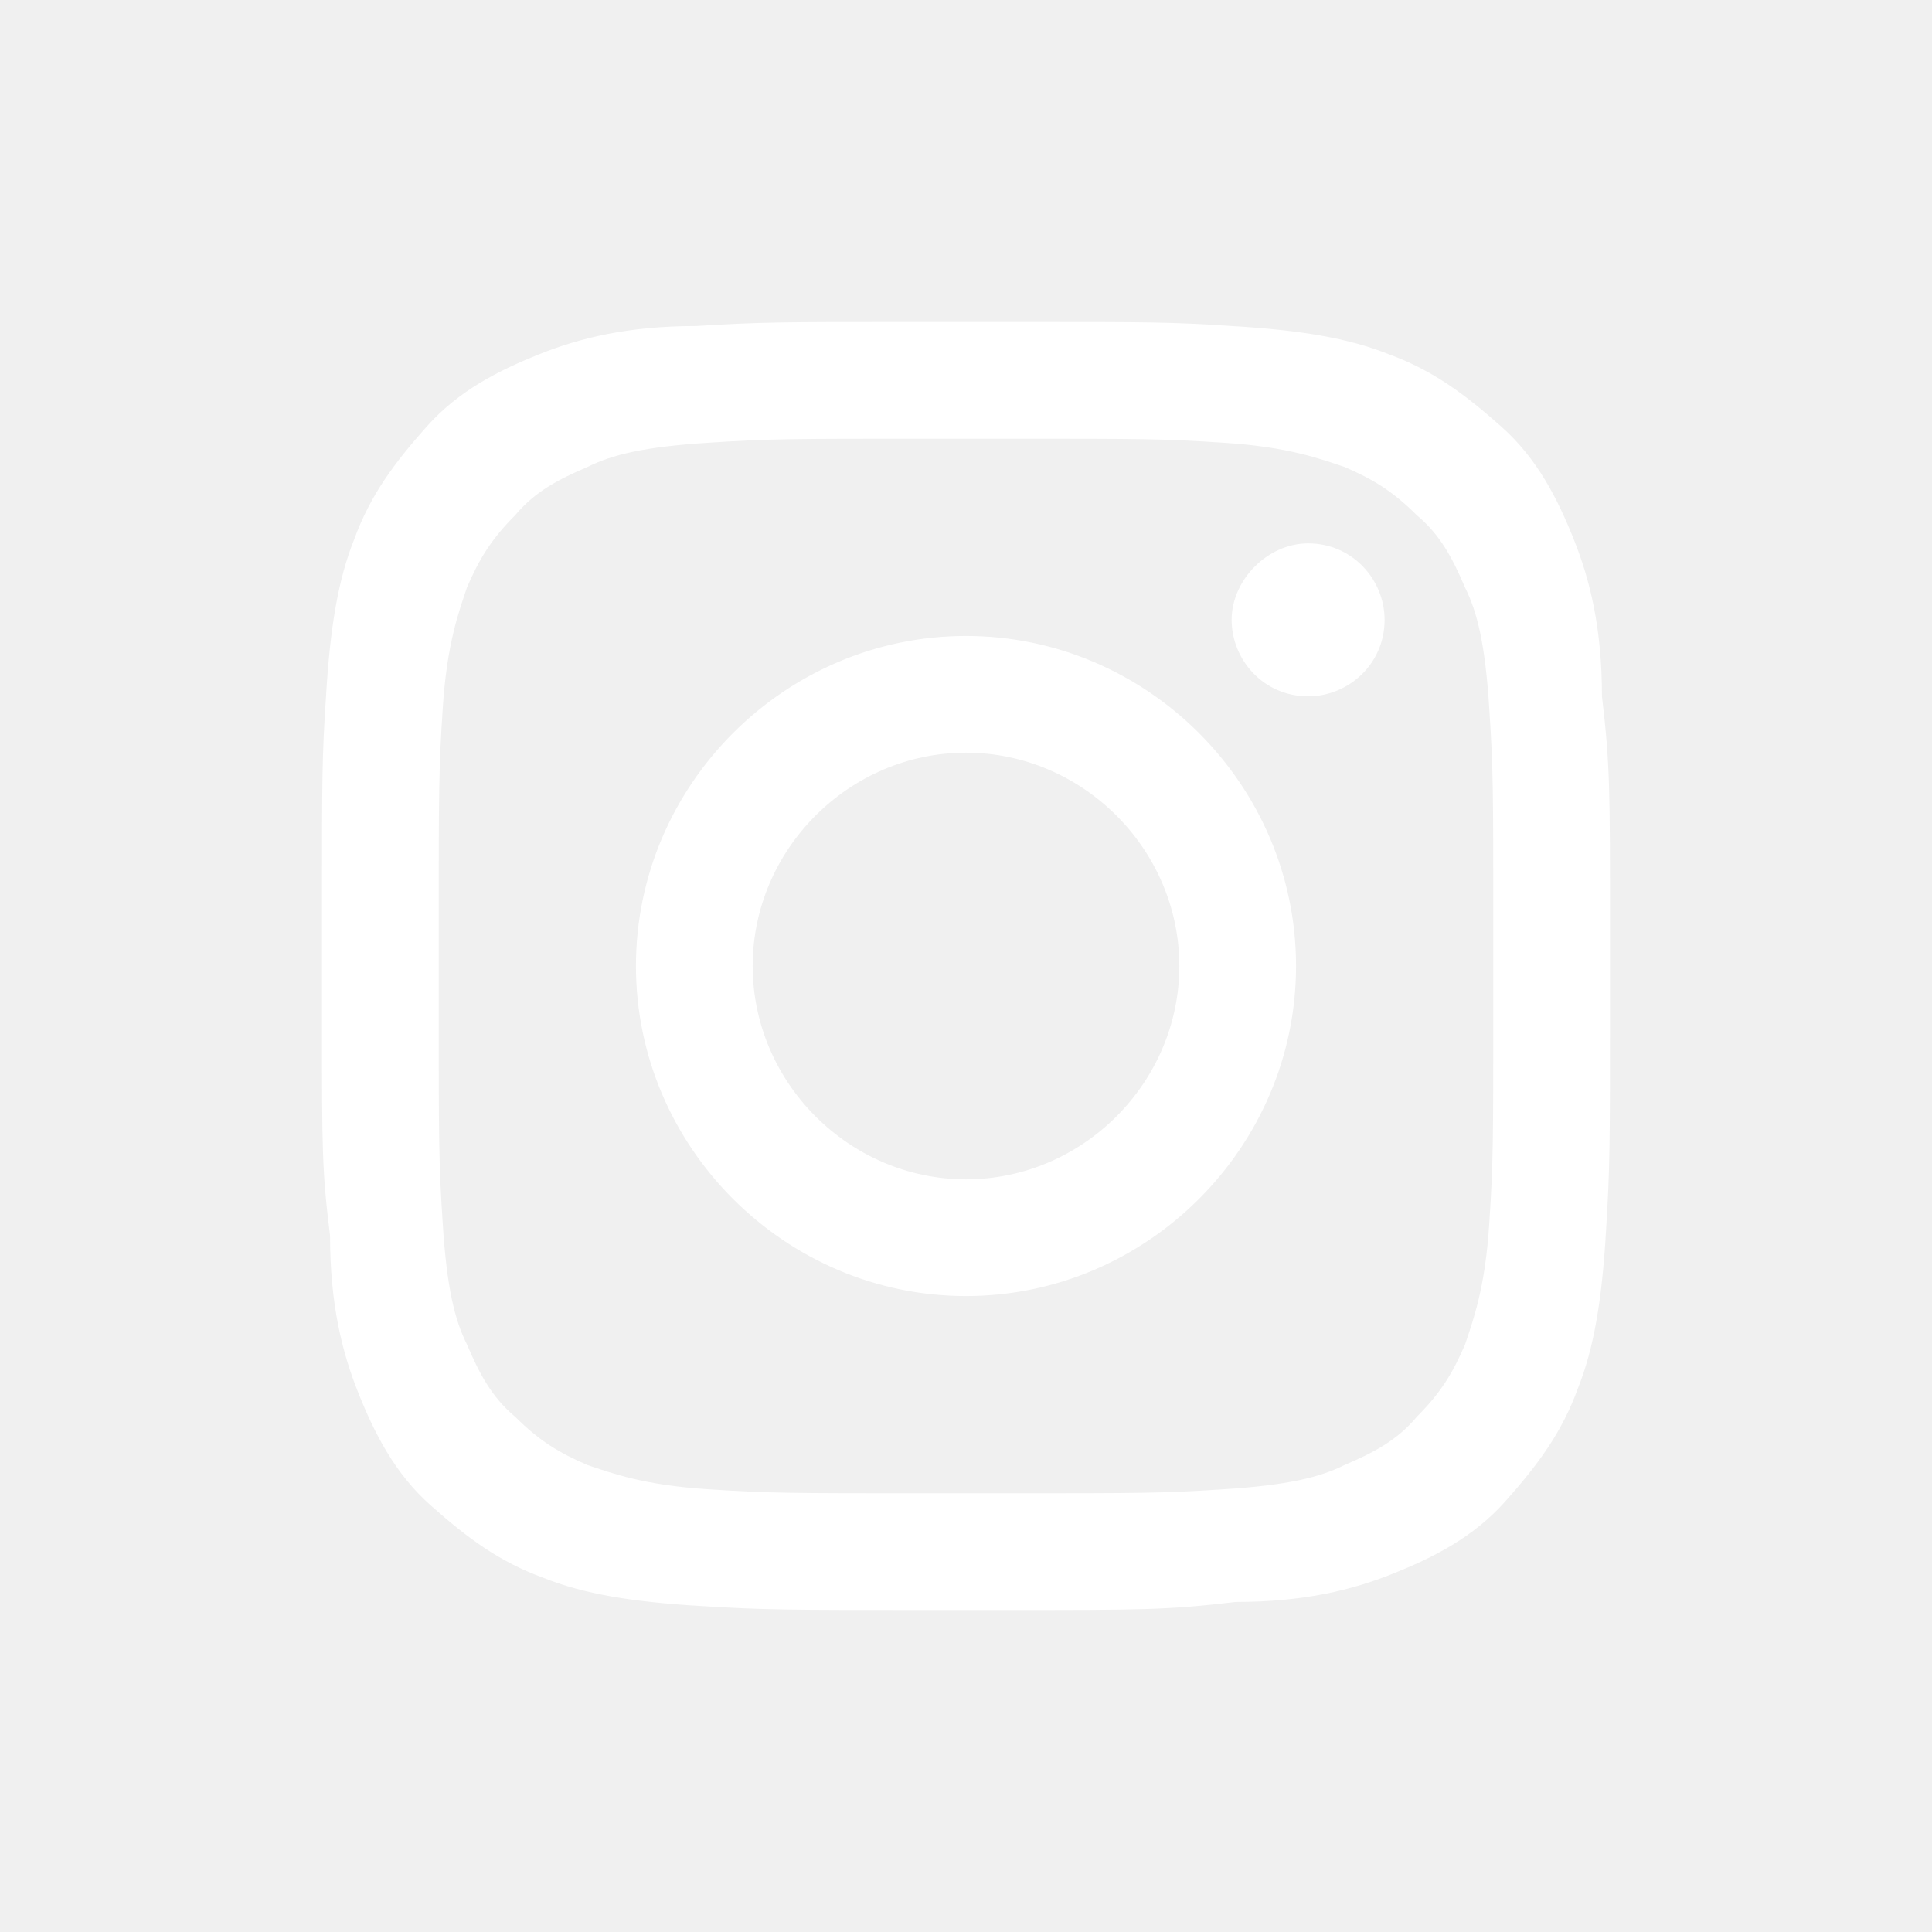
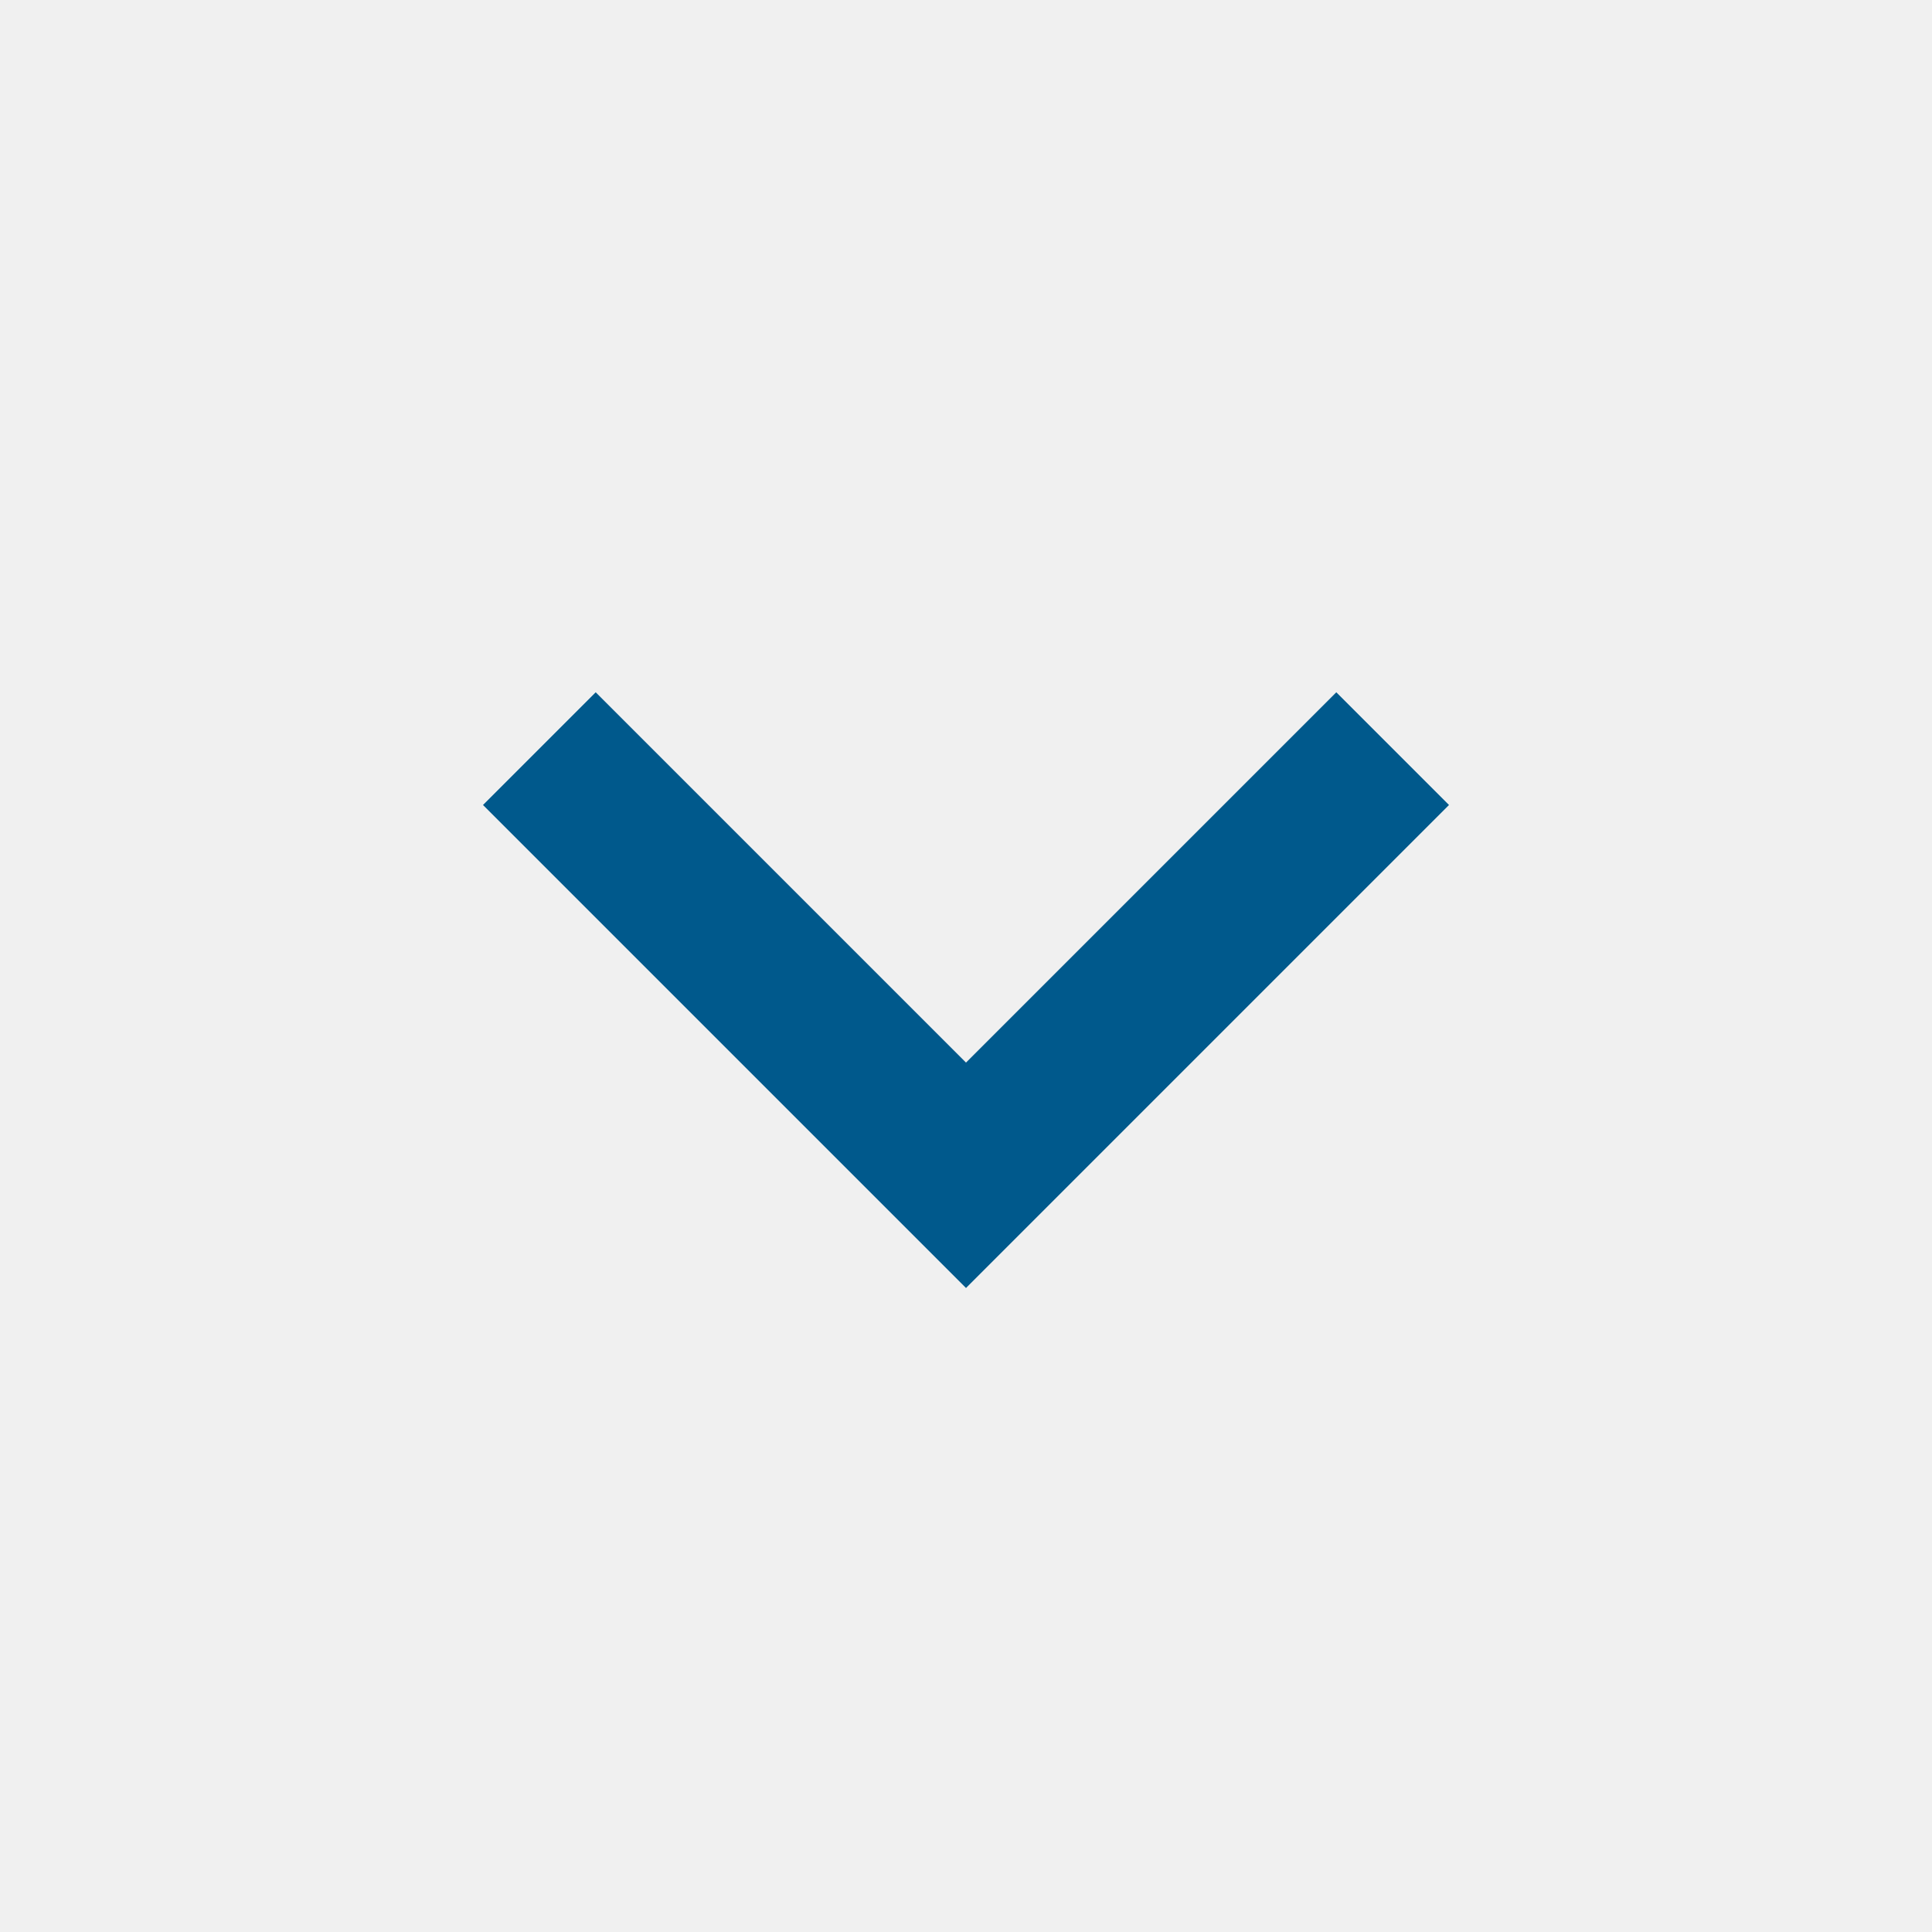
- <svg xmlns="http://www.w3.org/2000/svg" width="48" height="48" viewBox="0 0 48 48">
-   <style>.instagram--white{fill-rule:evenodd;clip-rule:evenodd;fill:#fff}</style>
-   <path class="instagram--white" d="M25.6 8c2.9 0 3.5 0 5 .1 1.7.1 2.9.3 3.9.7 1.1.4 1.9 1 2.8 1.8s1.4 1.8 1.8 2.8c.4 1 .7 2.2.7 3.9.2 1.7.2 2.3.2 5.7v2c0 3.4 0 4-.1 5.6-.1 1.7-.3 2.9-.7 3.9-.4 1.1-1 1.9-1.8 2.8s-1.8 1.4-2.8 1.8c-1 .4-2.2.7-3.9.7-1.7.2-2.3.2-5.7.2h-2c-3.4 0-4 0-5.6-.1-1.7-.1-2.9-.3-3.9-.7-1.1-.4-1.9-1-2.8-1.8s-1.4-1.8-1.8-2.8c-.4-1-.7-2.2-.7-3.9-.2-1.6-.2-2.2-.2-5.1v-3.3c0-2.9 0-3.5.1-5 .1-1.7.3-2.9.7-3.9.4-1.1 1-1.9 1.8-2.8s1.8-1.4 2.8-1.8c1-.4 2.2-.7 3.9-.7 1.6-.1 2.2-.1 5.1-.1h3.2zm-.6 2.9h-2c-3.3 0-3.9 0-5.4.1-1.6.1-2.4.3-3 .6-.7.3-1.3.6-1.8 1.2-.6.6-.9 1.1-1.2 1.8-.2.6-.5 1.4-.6 3-.1 1.5-.1 2.1-.1 5.4v2c0 3.3 0 3.9.1 5.4.1 1.6.3 2.4.6 3 .3.7.6 1.3 1.2 1.8.6.6 1.1.9 1.8 1.2.6.2 1.4.5 3 .6 1.5.1 2.1.1 5.4.1h2c3.3 0 3.9 0 5.4-.1 1.6-.1 2.4-.3 3-.6.7-.3 1.3-.6 1.8-1.2.6-.6.9-1.1 1.2-1.8.2-.6.5-1.4.6-3 .1-1.5.1-2.1.1-5.4v-2c0-3.3 0-3.9-.1-5.4-.1-1.6-.3-2.4-.6-3-.3-.7-.6-1.3-1.2-1.8-.6-.6-1.1-.9-1.8-1.2-.6-.2-1.4-.5-3-.6-1.5-.1-2-.1-5.4-.1zm-1 4.9c4.5 0 8.2 3.7 8.2 8.2 0 4.5-3.7 8.2-8.2 8.2s-8.2-3.7-8.2-8.2c0-4.5 3.7-8.2 8.2-8.2zm0 2.9c-2.9 0-5.3 2.4-5.3 5.3s2.4 5.3 5.3 5.3 5.3-2.4 5.3-5.3-2.4-5.3-5.3-5.3zm8.5-5.2c1.1 0 1.9.9 1.9 1.9 0 1.1-.9 1.9-1.9 1.9-1.1 0-1.9-.9-1.9-1.9 0-1 .9-1.9 1.9-1.9z" />
+ <svg xmlns="http://www.w3.org/2000/svg" width="48" height="48" viewBox="0 0 48 48" style="enable-background:new 0 0 48 48" xml:space="preserve">
+   <style>.down-arrow--blue{fill-rule:evenodd;clip-rule:evenodd;fill:#00598c}</style>
+   <path class="down-arrow--blue" d="m14.8 17.2 9.2 9.2 9.2-9.2L36 20 24 32 12 20l2.8-2.8z" />
</svg>
